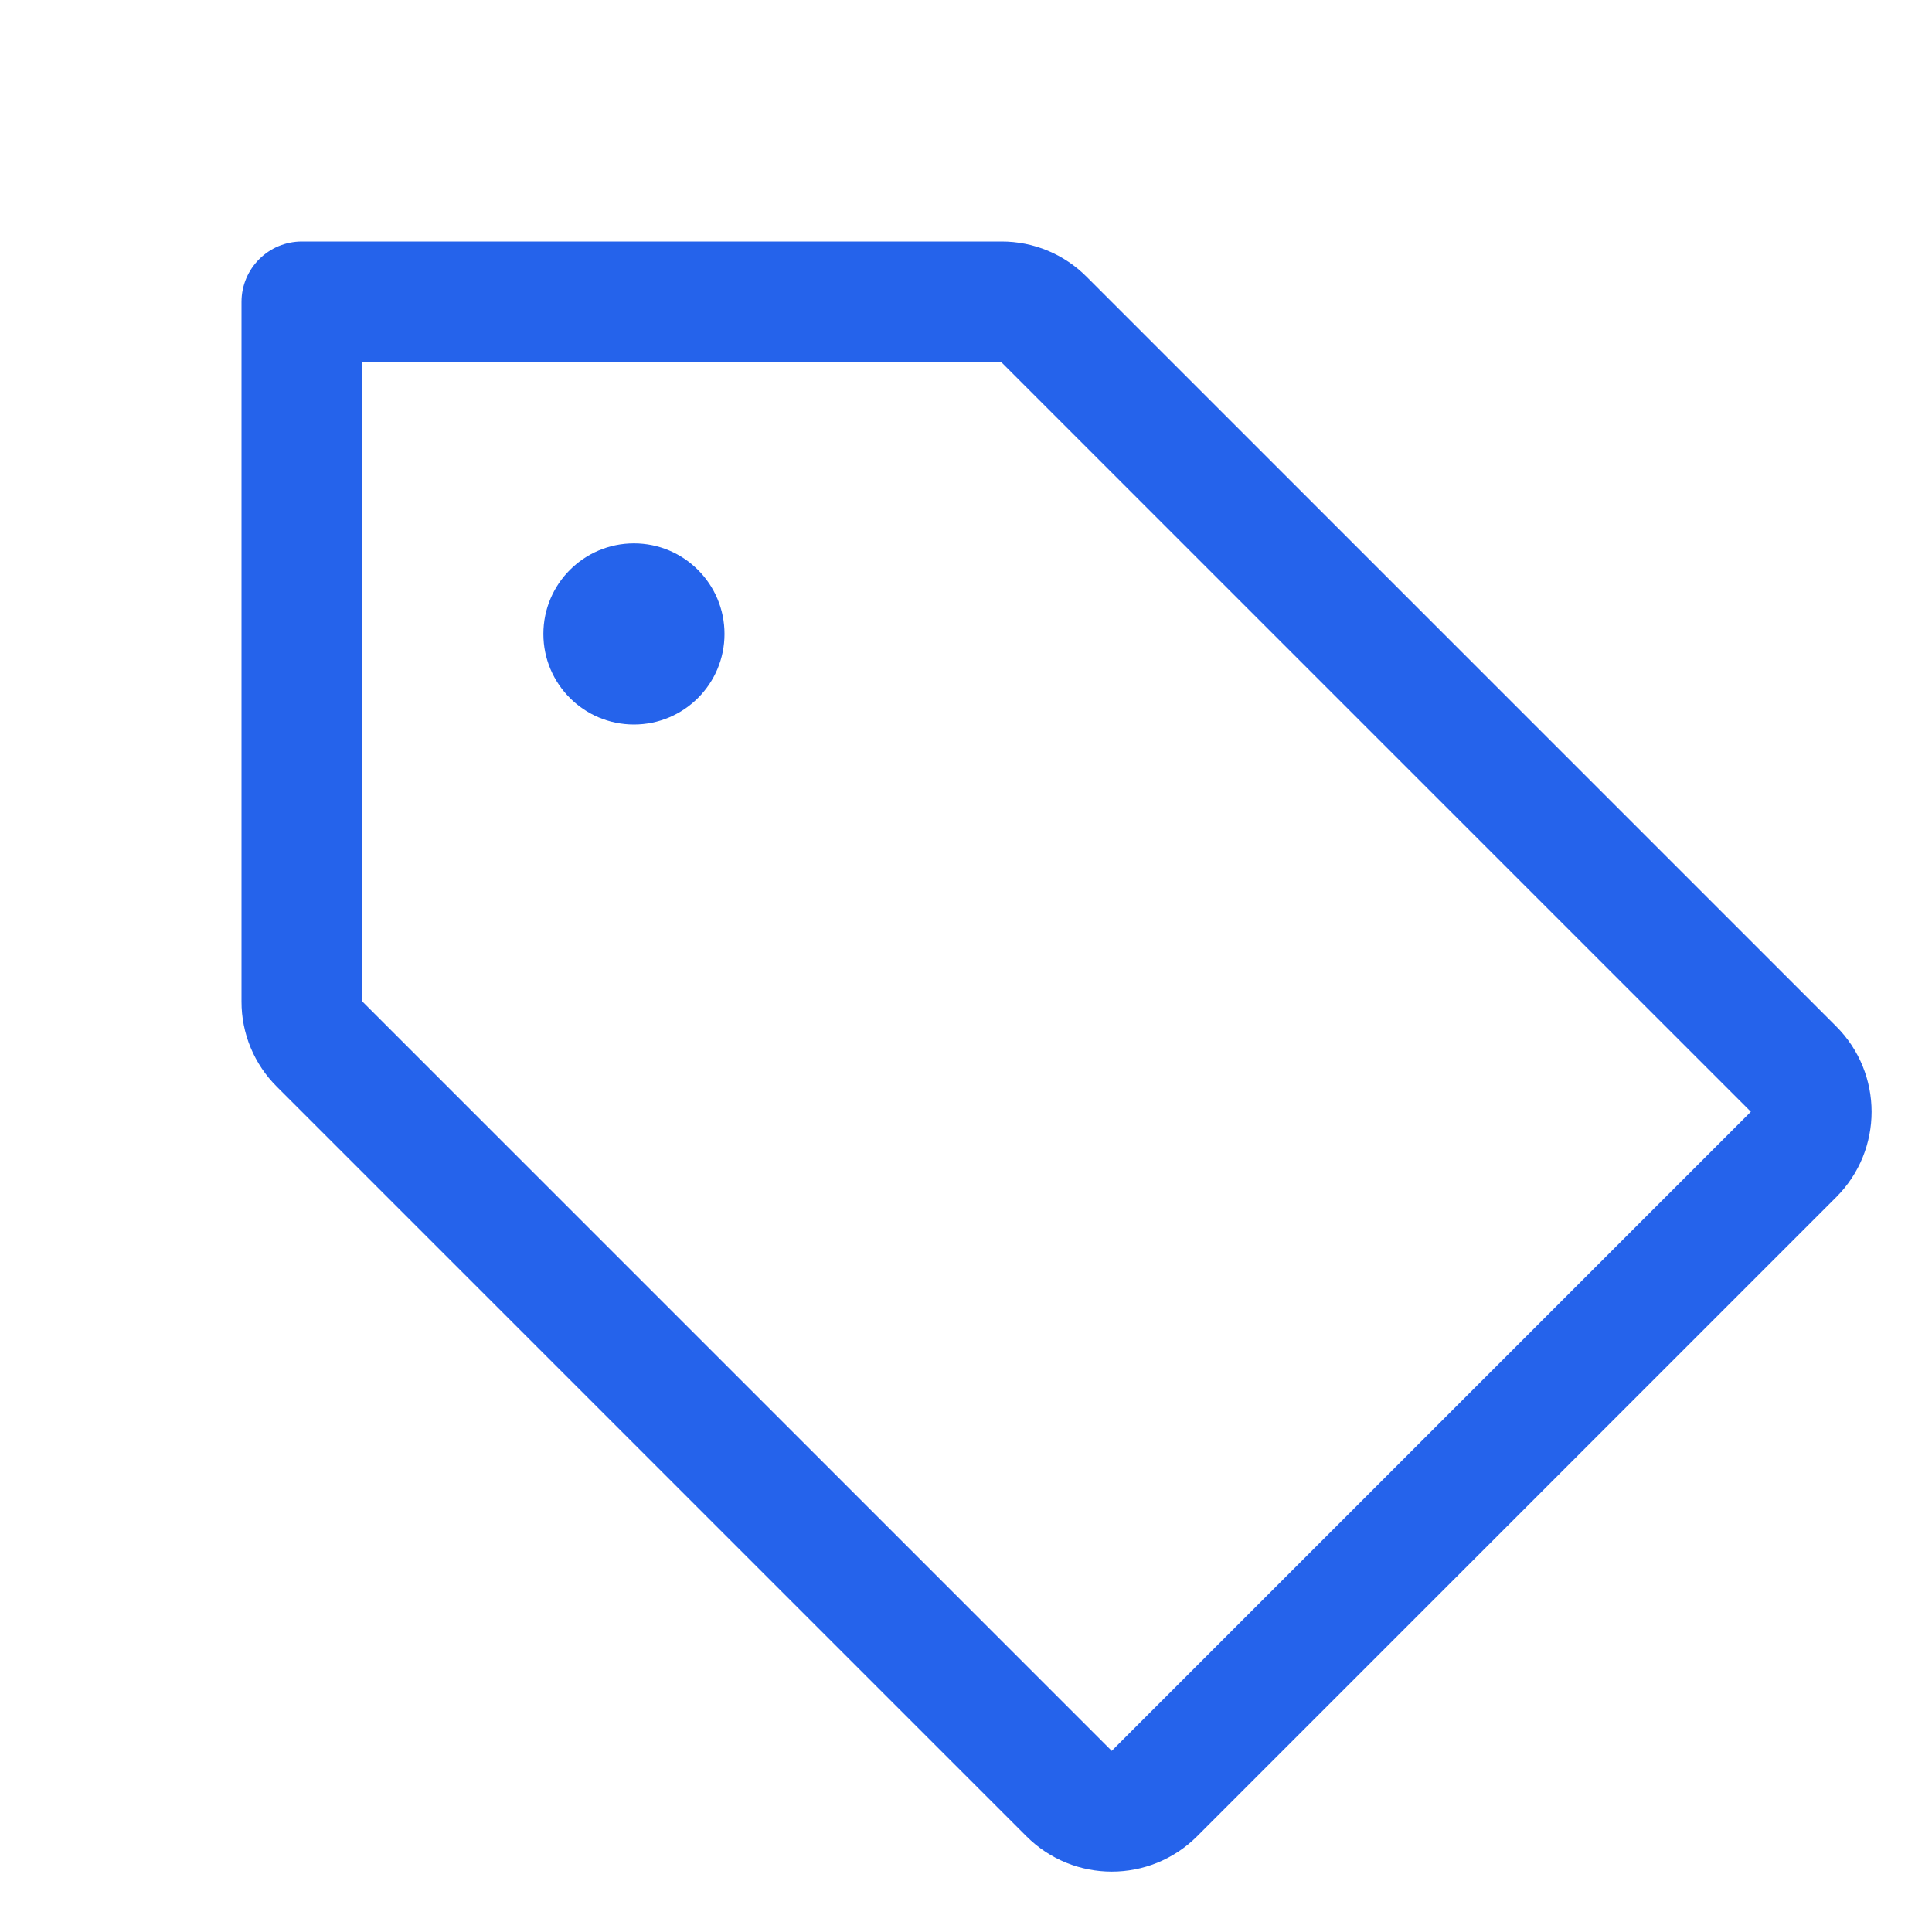
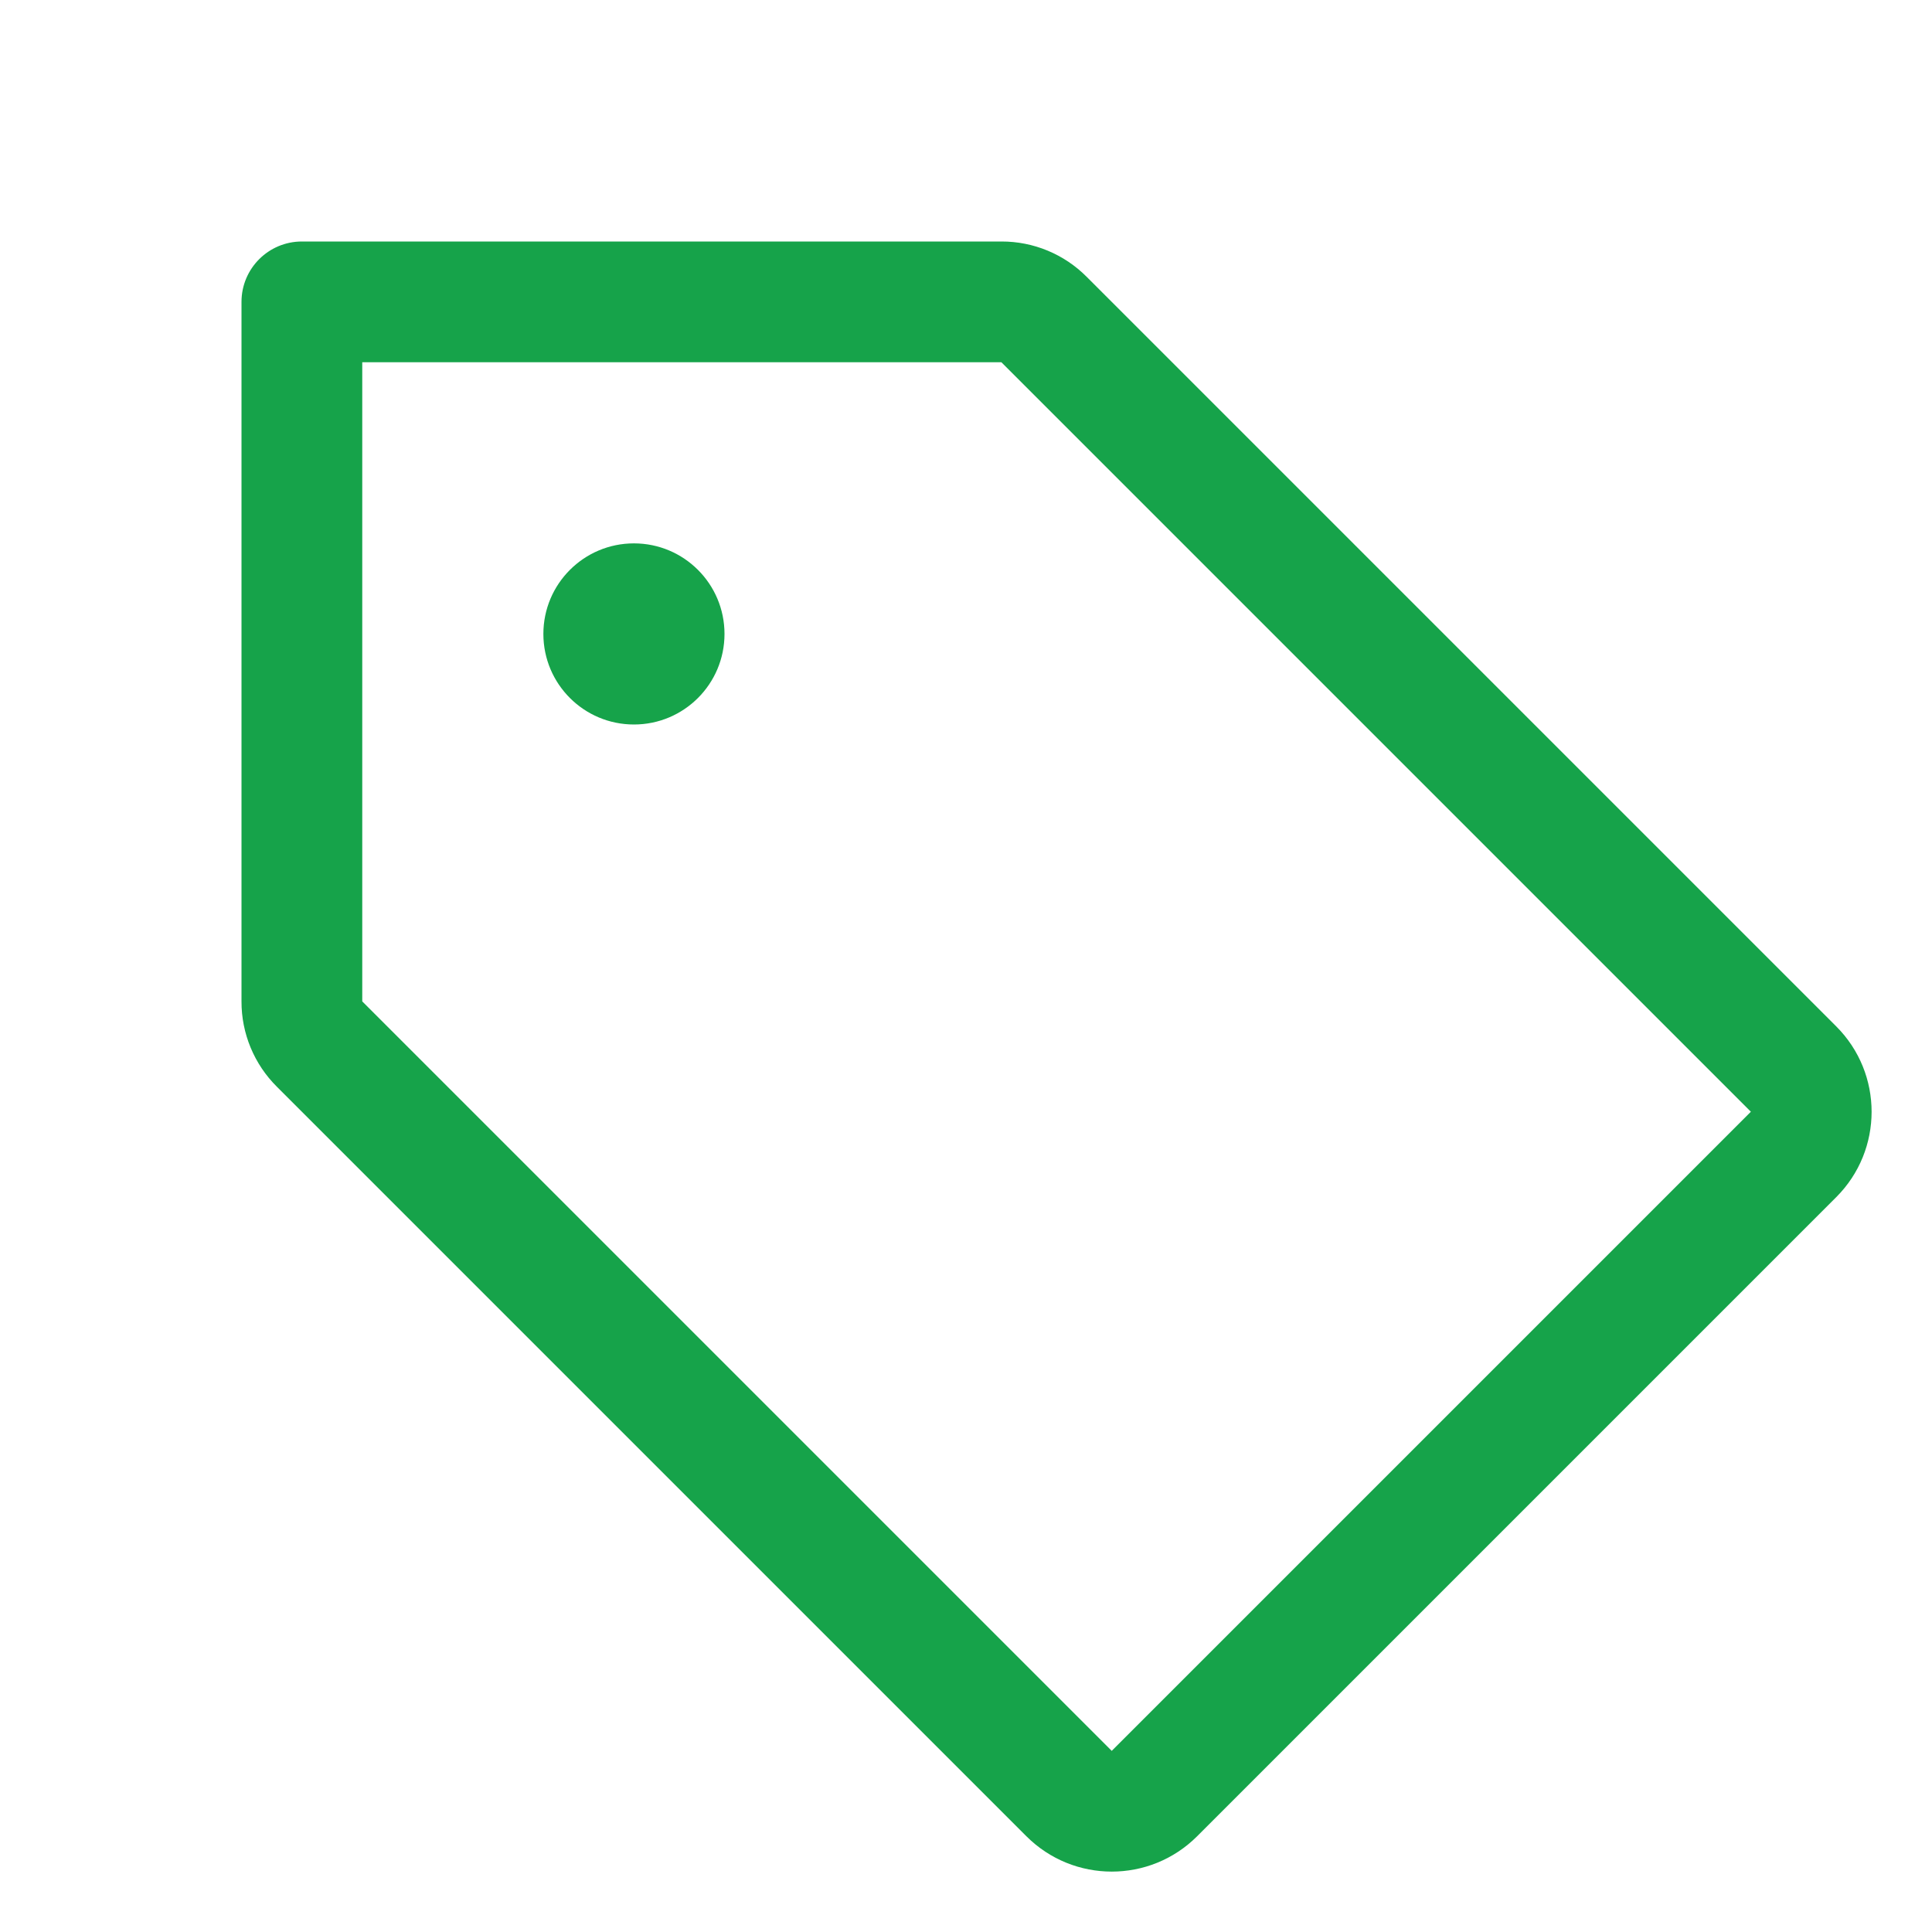
- <svg xmlns="http://www.w3.org/2000/svg" viewBox="0 0 256 256" fill="#2563eb">
+ <svg xmlns="http://www.w3.org/2000/svg" viewBox="0 0 256 256" fill="#16a34a">
  <path d="M243.31,136,144,36.69A15.86,15.86,0,0,0,132.69,32H40a8,8,0,0,0-8,8v92.69A15.86,15.86,0,0,0,36.69,144L136,243.31a16,16,0,0,0,22.63,0l84.68-84.68a16,16,0,0,0,0-22.63Zm-96,96L48,132.69V48h84.69L232,147.31ZM96,84A12,12,0,1,1,84,72,12,12,0,0,1,96,84Z" />
</svg>
